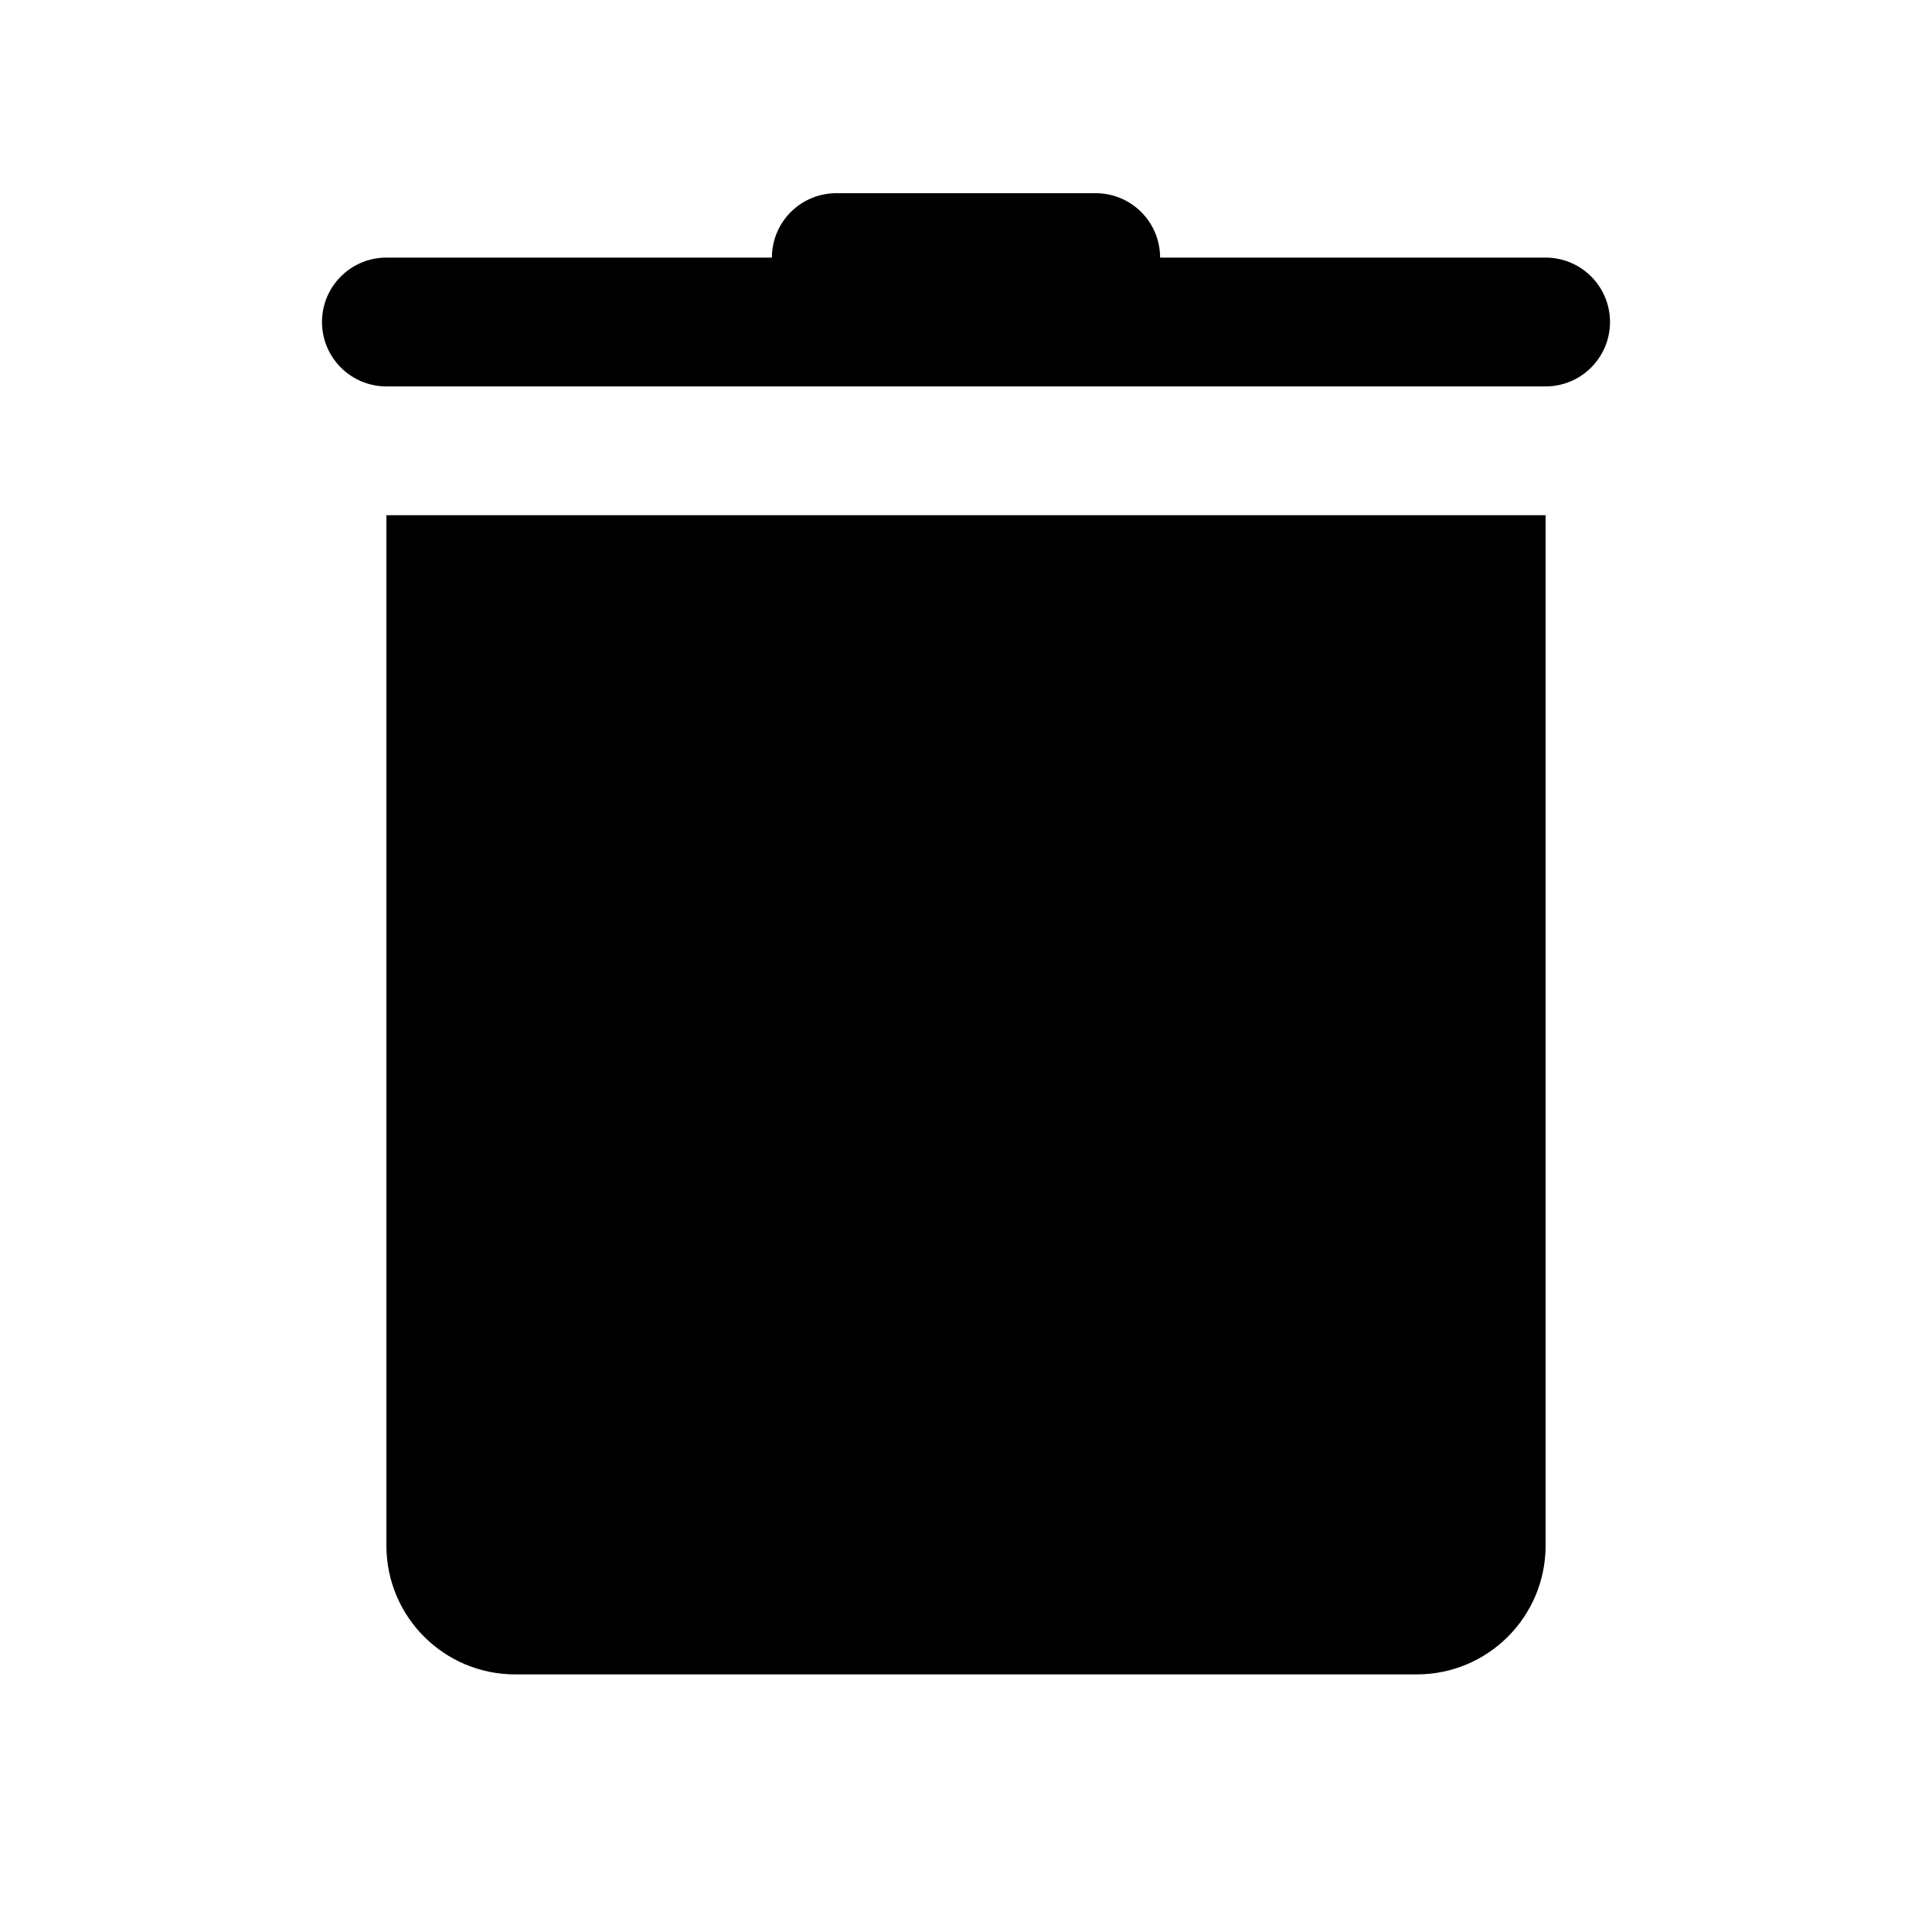
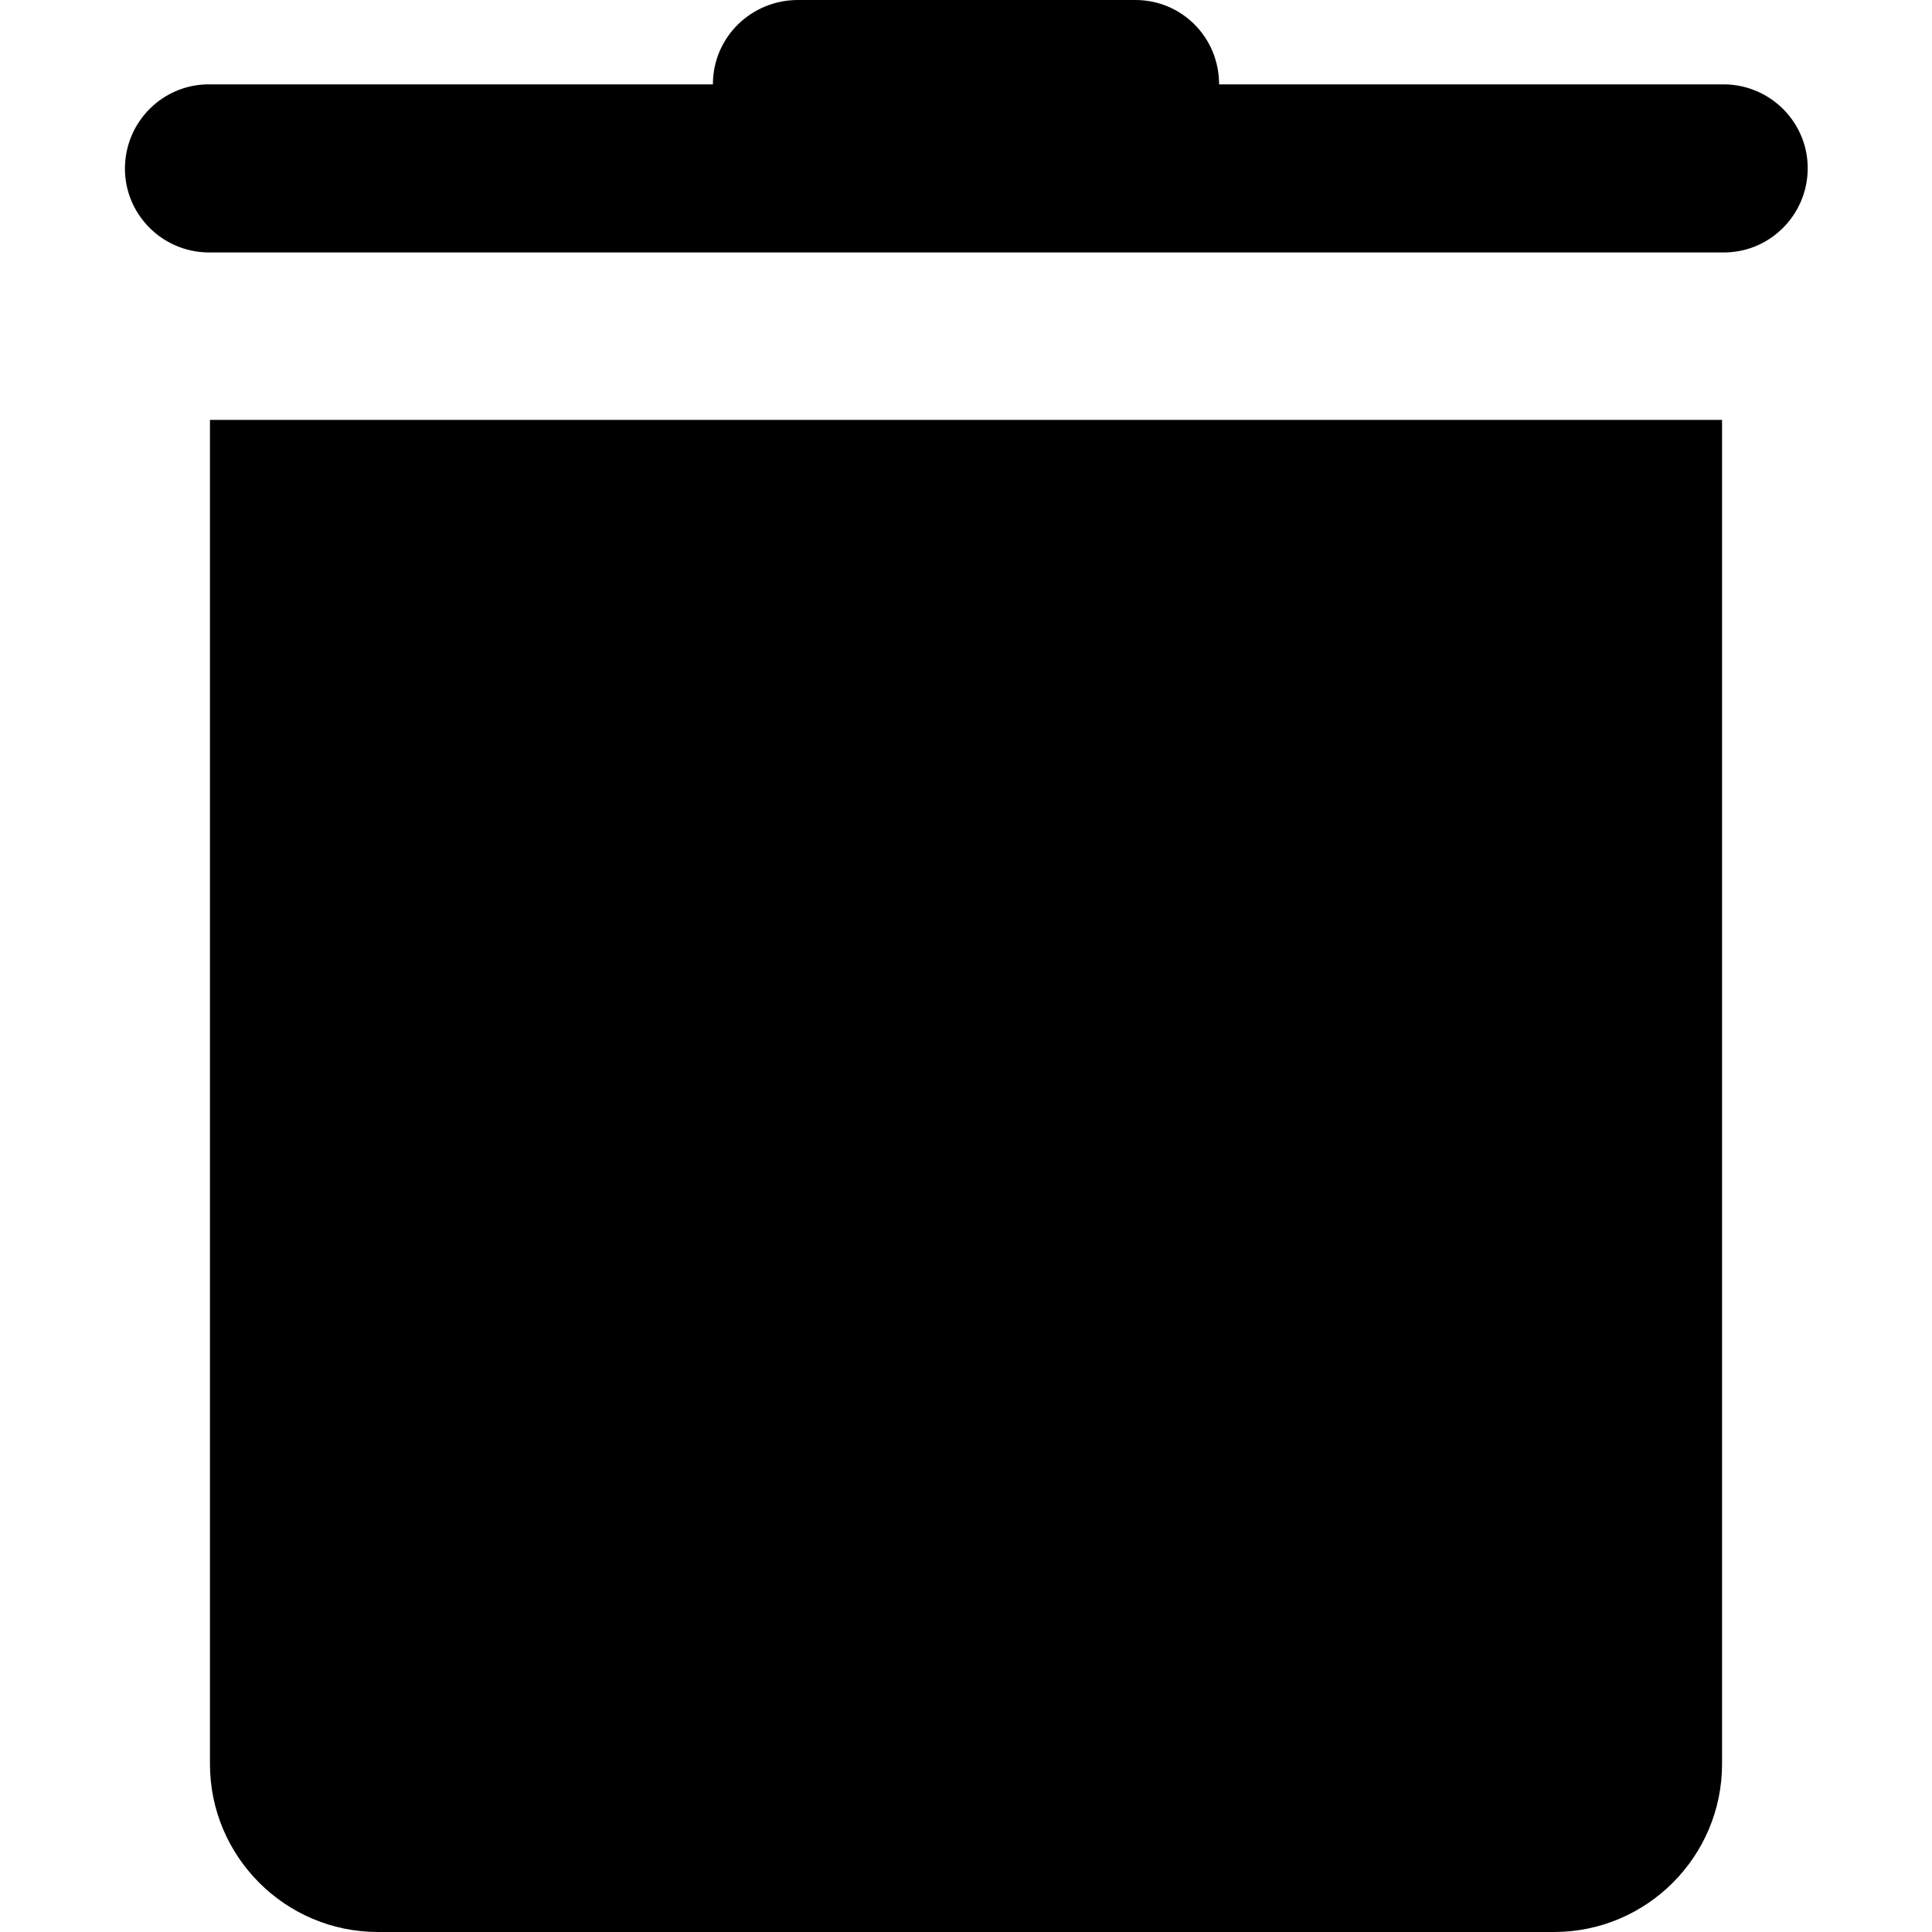
- <svg xmlns="http://www.w3.org/2000/svg" viewBox="0 0 30 30" width="30px" height="30px">
-   <path d="M 13 3 A 1 1 0 0 0 11.986 4 L 6 4 A 1 1 0 1 0 6 6 L 24 6 A 1 1 0 1 0 24 4 L 18.014 4 A 1 1 0 0 0 17 3 L 13 3 z M 6 8 L 6 24 C 6 25.105 6.895 26 8 26 L 22 26 C 23.105 26 24 25.105 24 24 L 24 8 L 6 8 z" />
+ <svg xmlns="http://www.w3.org/2000/svg" id="Ebene_1" version="1.1" viewBox="0 0 30 30">
+   <path d="M12.39,0c-.72,0-1.31.57-1.32,1.29,0,0,0,.01,0,.02H3.26c-.72-.01-1.31.57-1.32,1.29s.57,1.31,1.29,1.32c.01,0,.02,0,.04,0h23.48c.72.01,1.31-.57,1.32-1.29s-.57-1.31-1.29-1.32c-.01,0-.02,0-.04,0h-7.81C18.93.58,18.35,0,17.63,0c0,0-.01,0-.02,0h-5.22ZM3.26,6.52v20.87c0,1.44,1.17,2.61,2.61,2.61h18.26c1.44,0,2.61-1.17,2.61-2.61V6.52H3.26Z" />
</svg>
